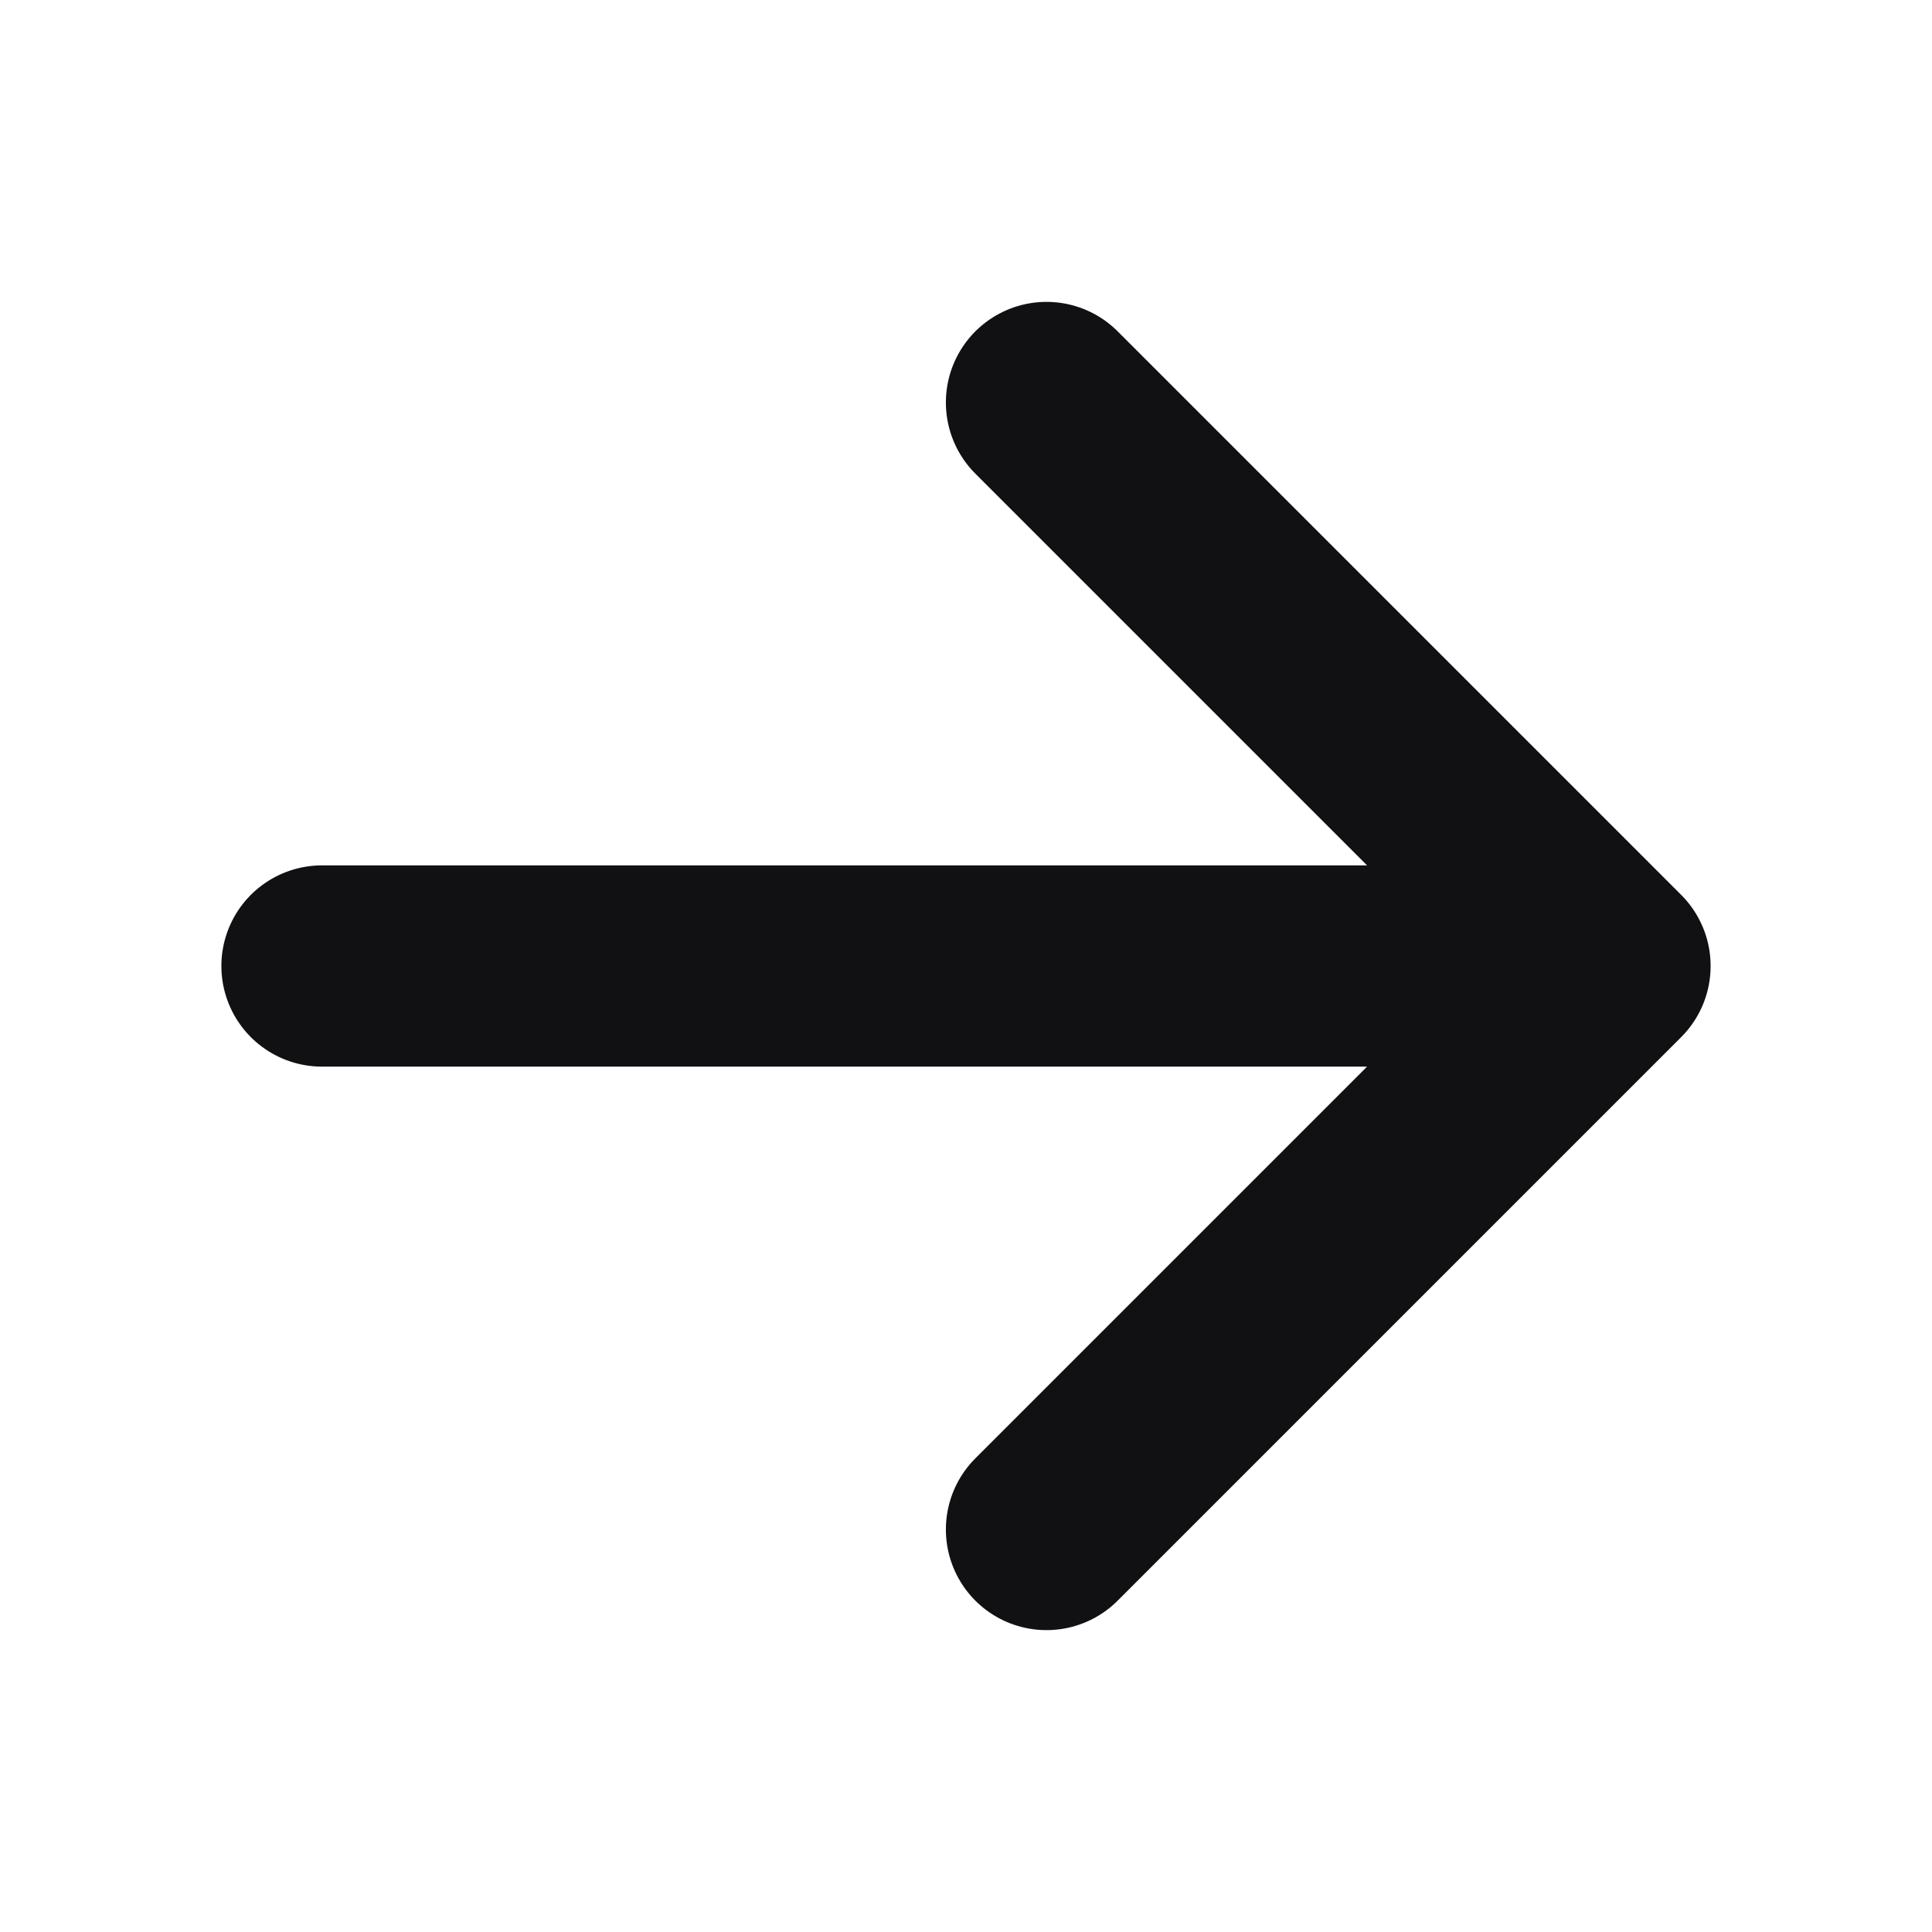
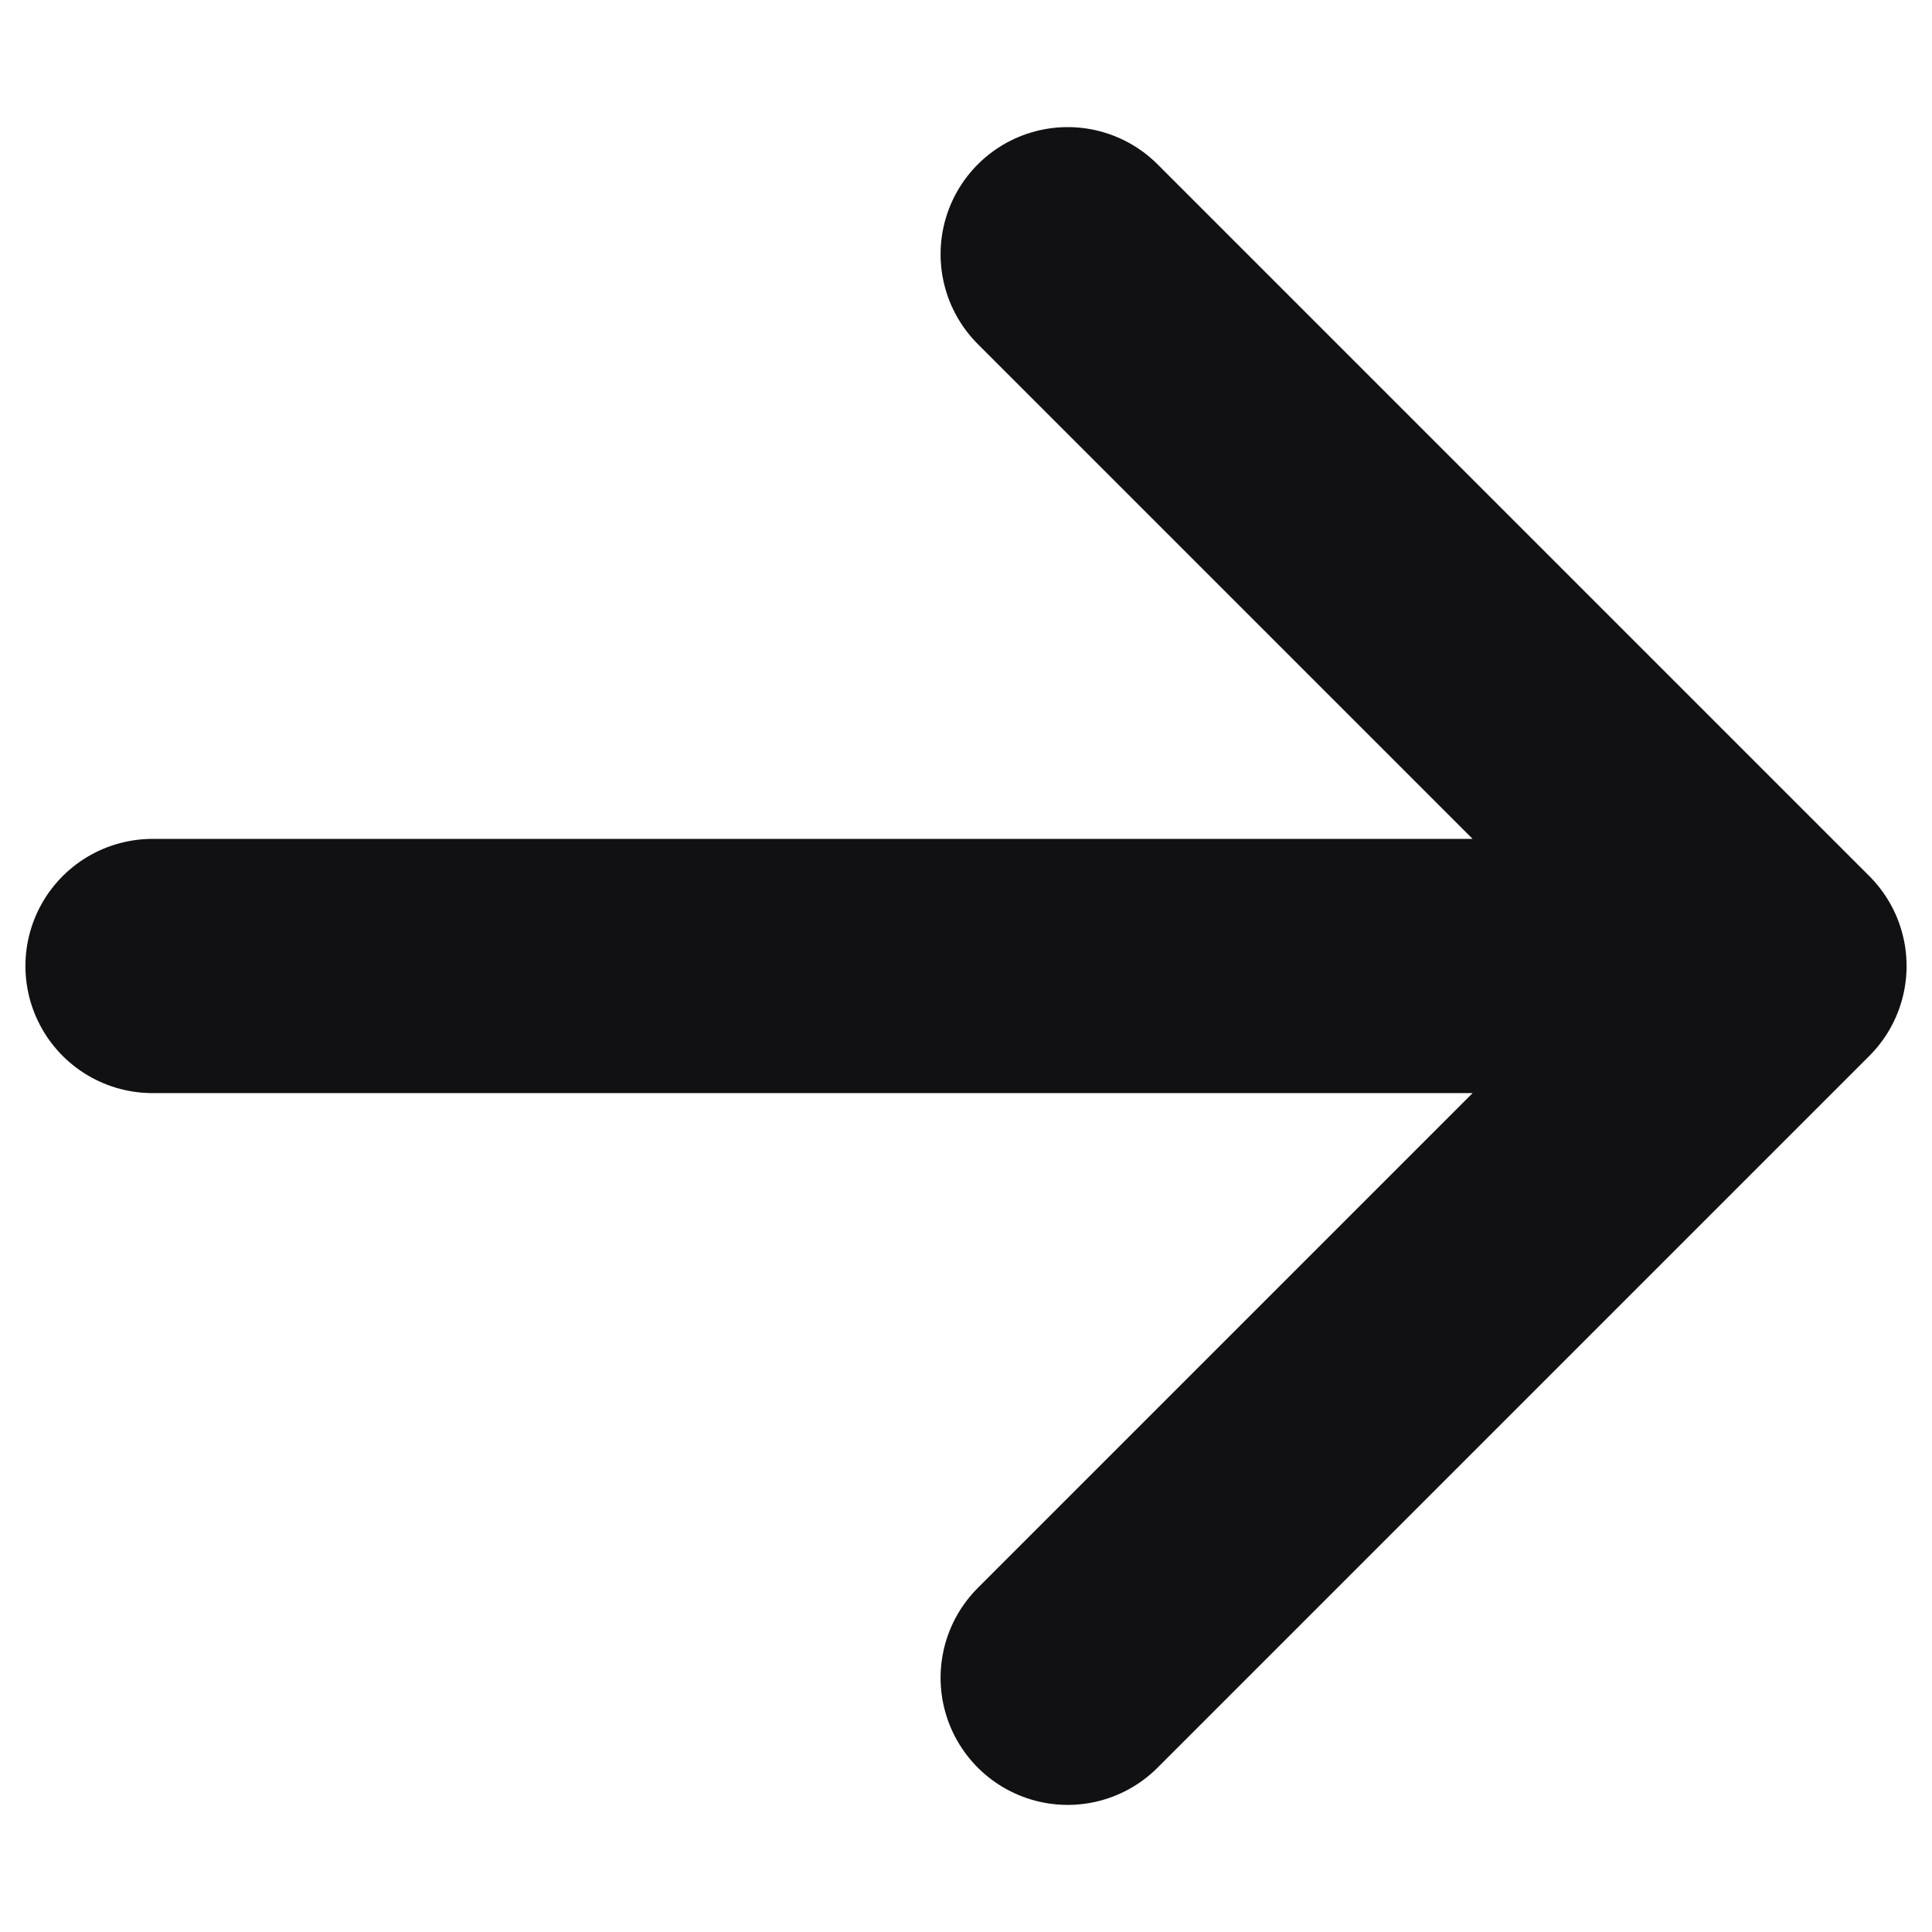
- <svg xmlns="http://www.w3.org/2000/svg" width="24" height="24" viewBox="0 0 24 24" fill="none">
+ <svg xmlns="http://www.w3.org/2000/svg" width="24" height="24" viewBox="2.5 3.5 19 17" fill="none">
  <path d="M4 12H20M13 5L20 12L13 19" stroke="#111114" stroke-width="2.5" stroke-linecap="round" stroke-linejoin="round" />
</svg>
